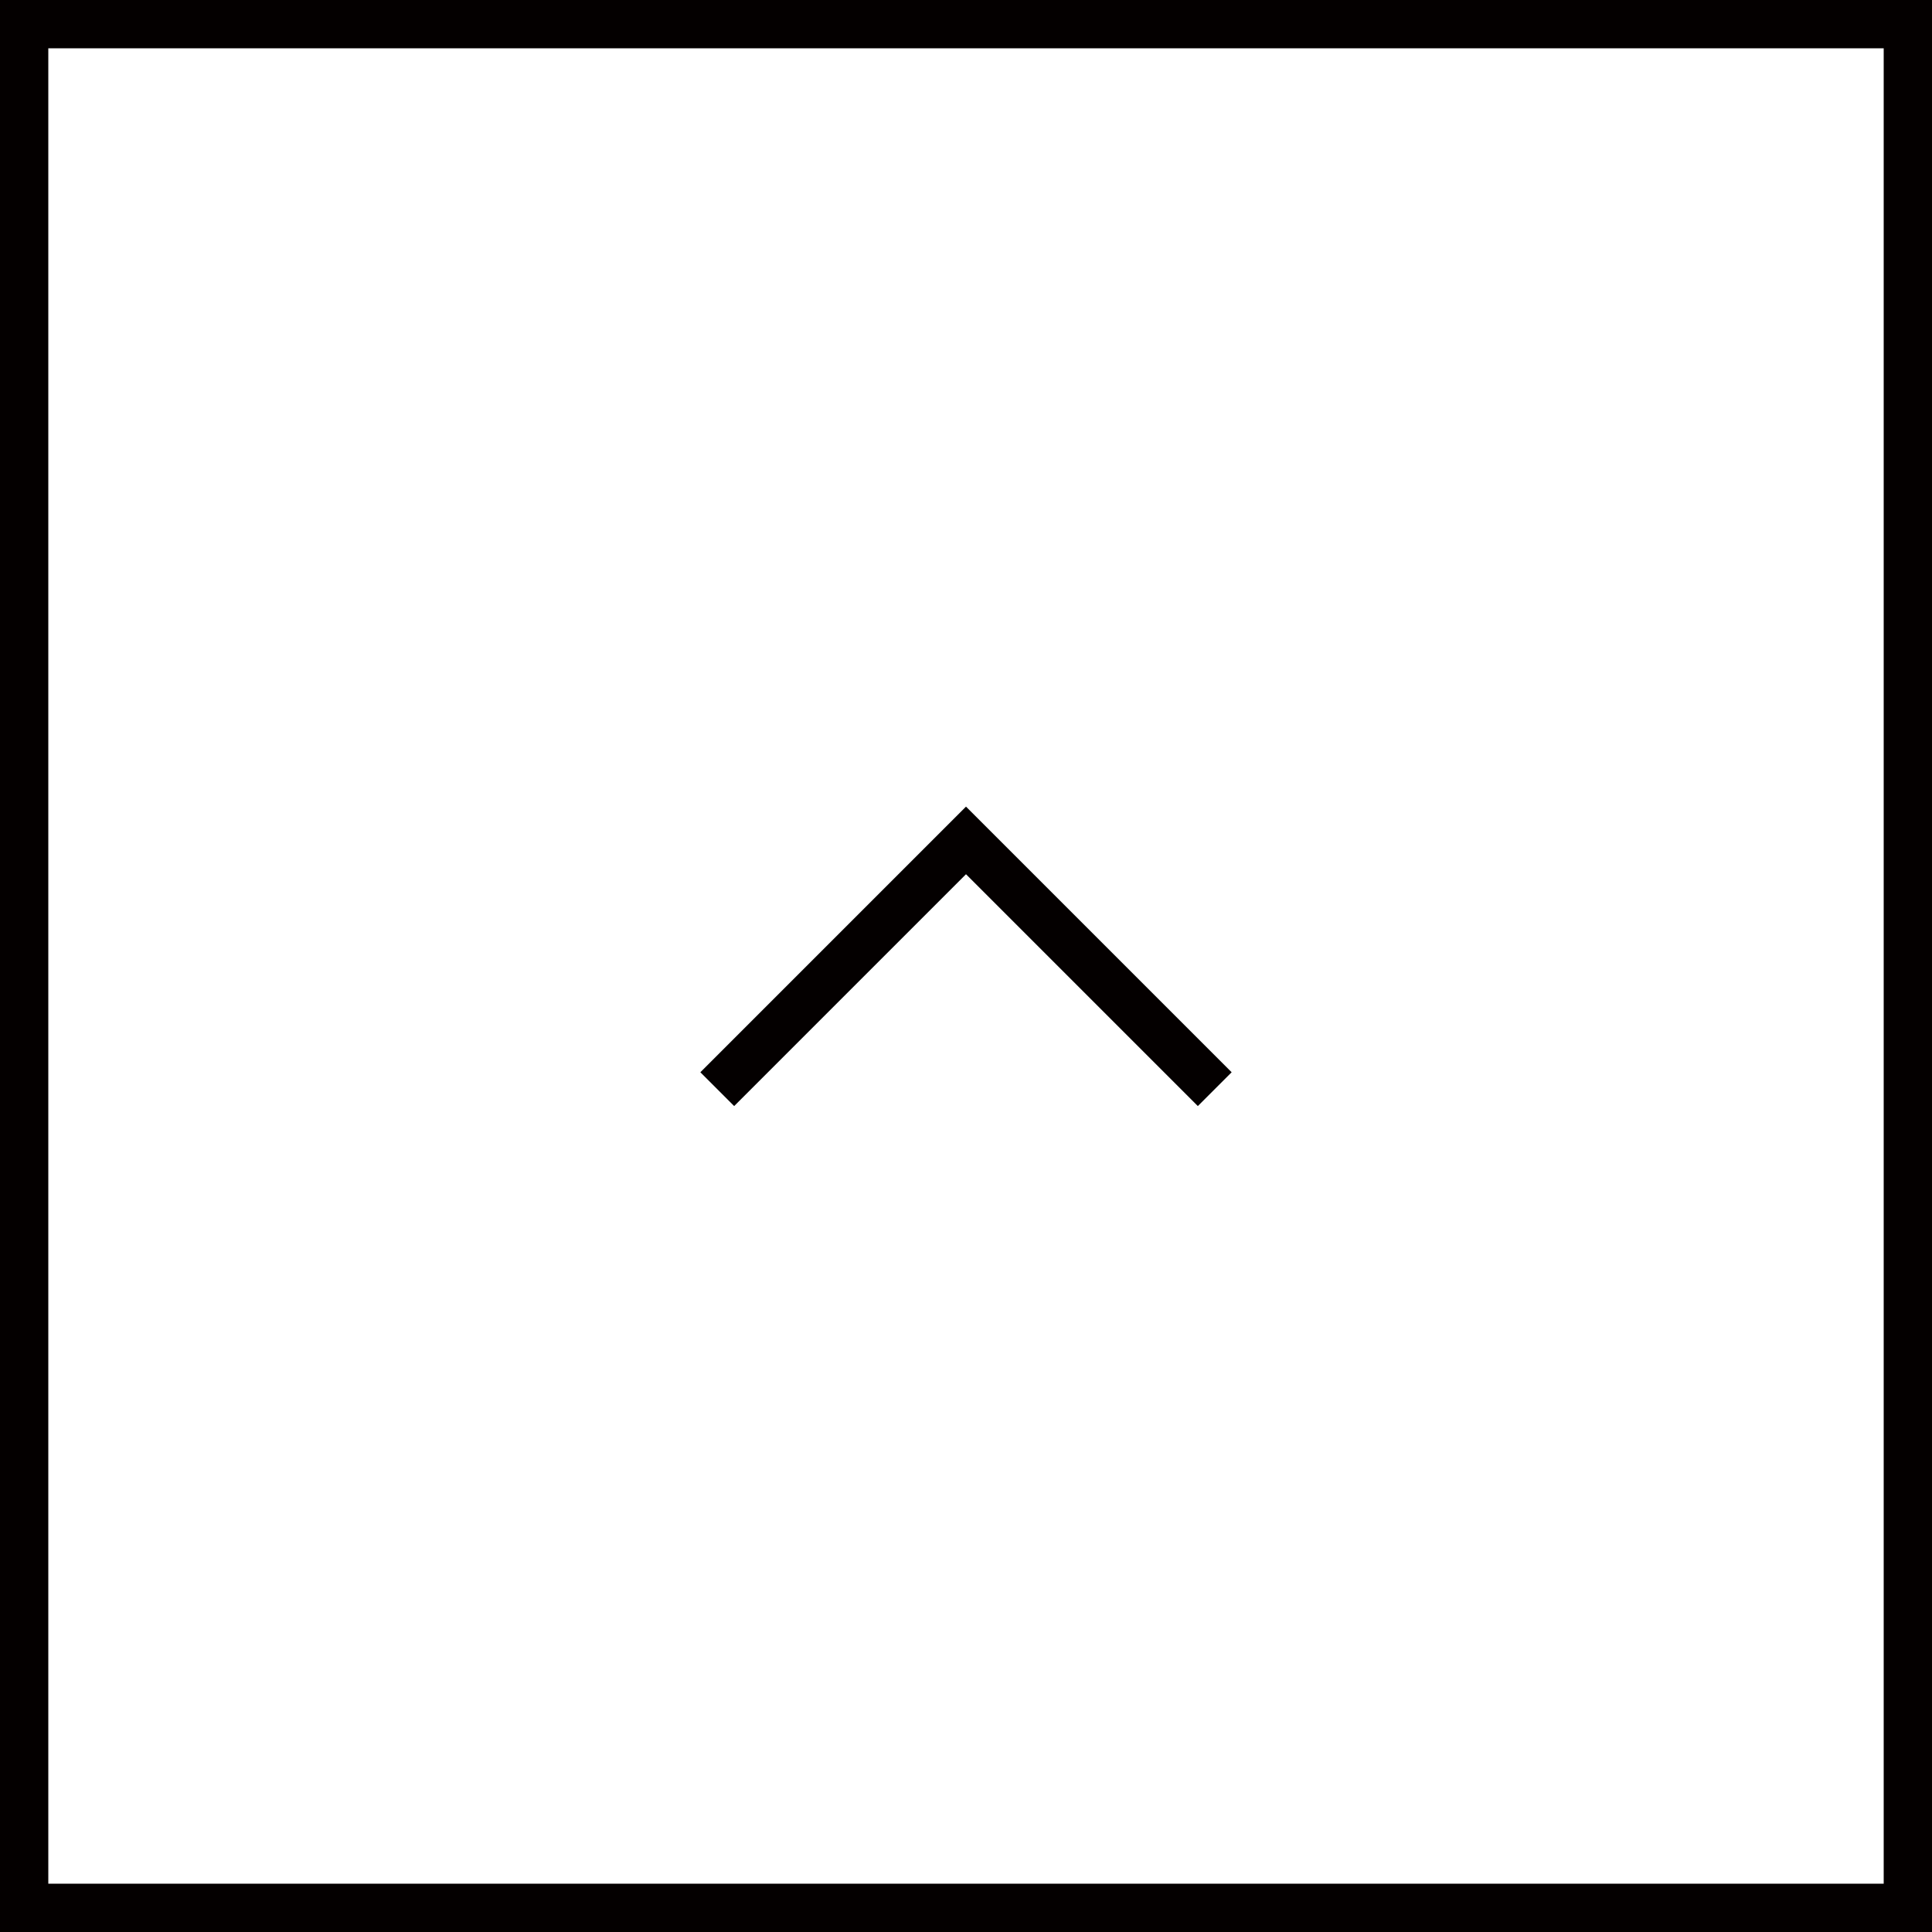
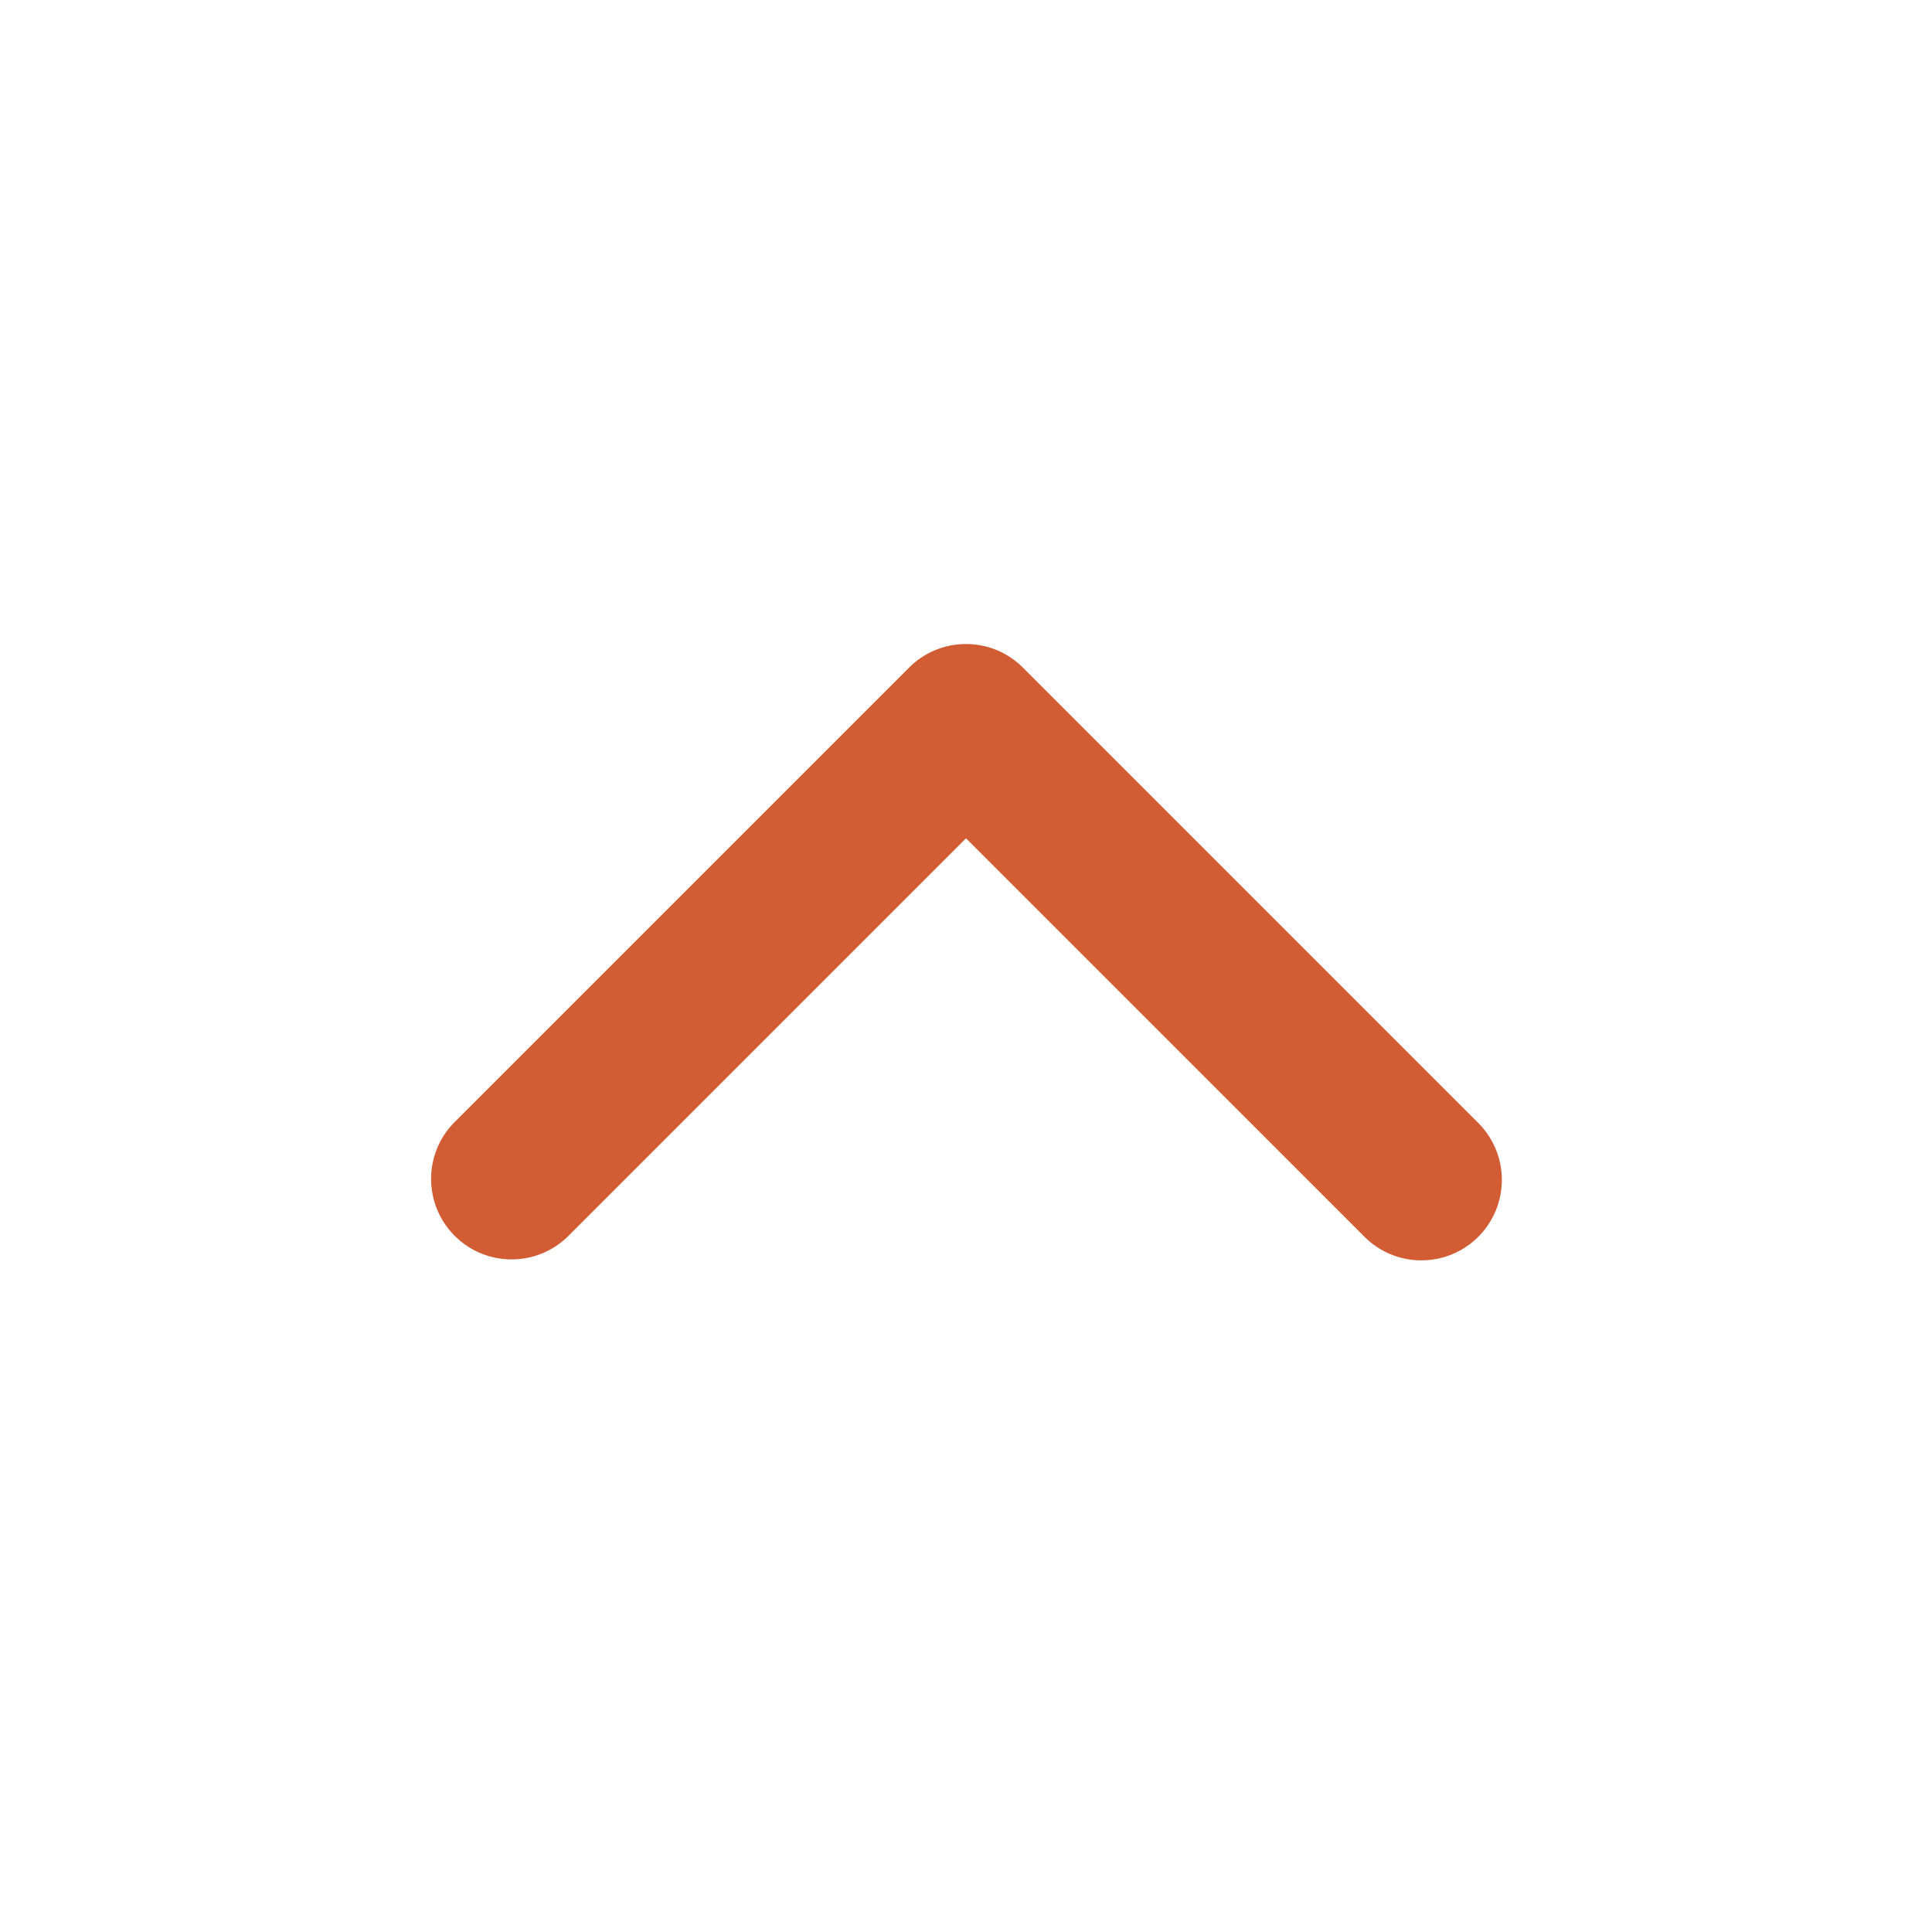
- <svg xmlns="http://www.w3.org/2000/svg" version="1.1" x="0px" y="0px" width="40" height="40" viewBox="0 0 40 40" style="enable-background:new 0 0 40 40;" xml:space="preserve">
-   <style type="text/css">
- 	.st0{fill:#040000;}
- </style>
-   <g>
-     <path class="st0" d="M40,40H0V0h40V40z M1,39h38V1H1V39z" />
-     <polygon class="st0" points="15.2,22.9 14.5,22.2 20,16.7 25.5,22.2 24.8,22.9 20,18.1" />
+ <svg xmlns="http://www.w3.org/2000/svg" fill="#D25D34" width="800px" height="800px" viewBox="0 0 24 24">
+   <g id="SVGRepo_bgCarrier" stroke-width="0" />
+   <g id="SVGRepo_tracerCarrier" stroke-linecap="round" stroke-linejoin="round" />
+   <g id="SVGRepo_iconCarrier">
+     <path d="M17.657 15.657a1 1 0 0 1-.707-.293L12 10.414l-4.95 4.95a1 1 0 0 1-1.414-1.414l5.657-5.657a1 1 0 0 1 1.414 0l5.657 5.657a1 1 0 0 1-.707 1.707z" />
  </g>
</svg>
